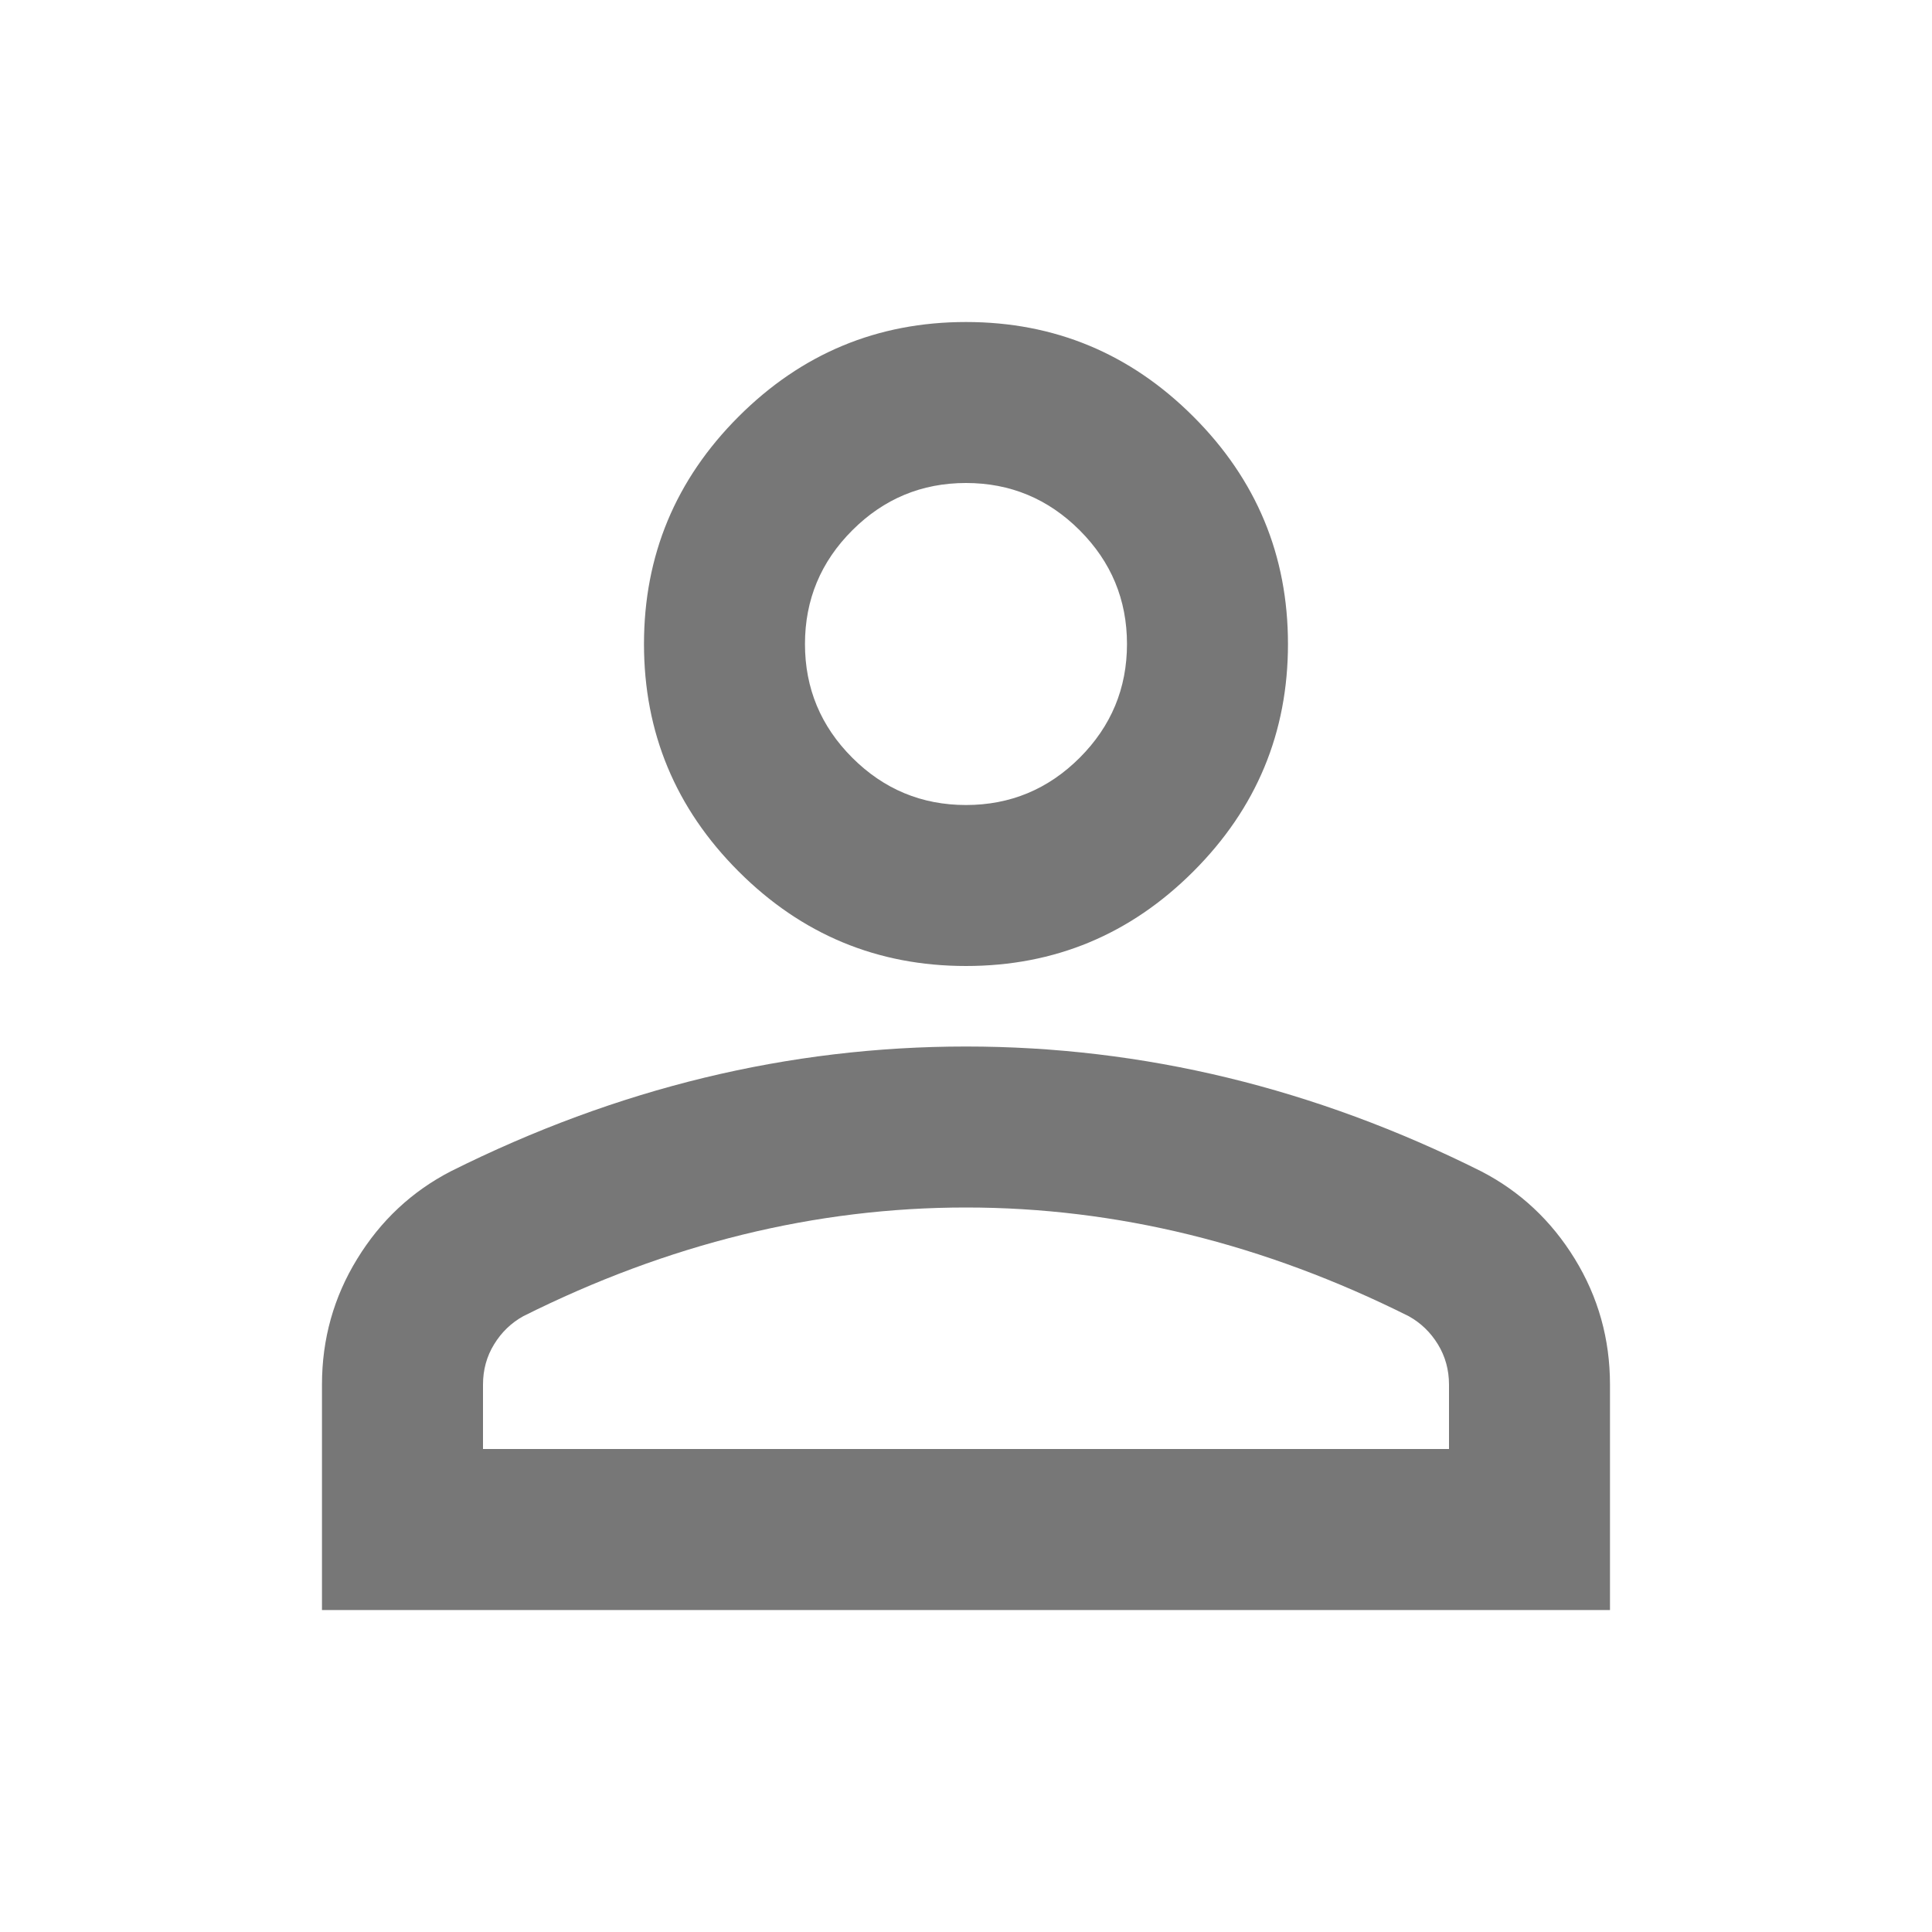
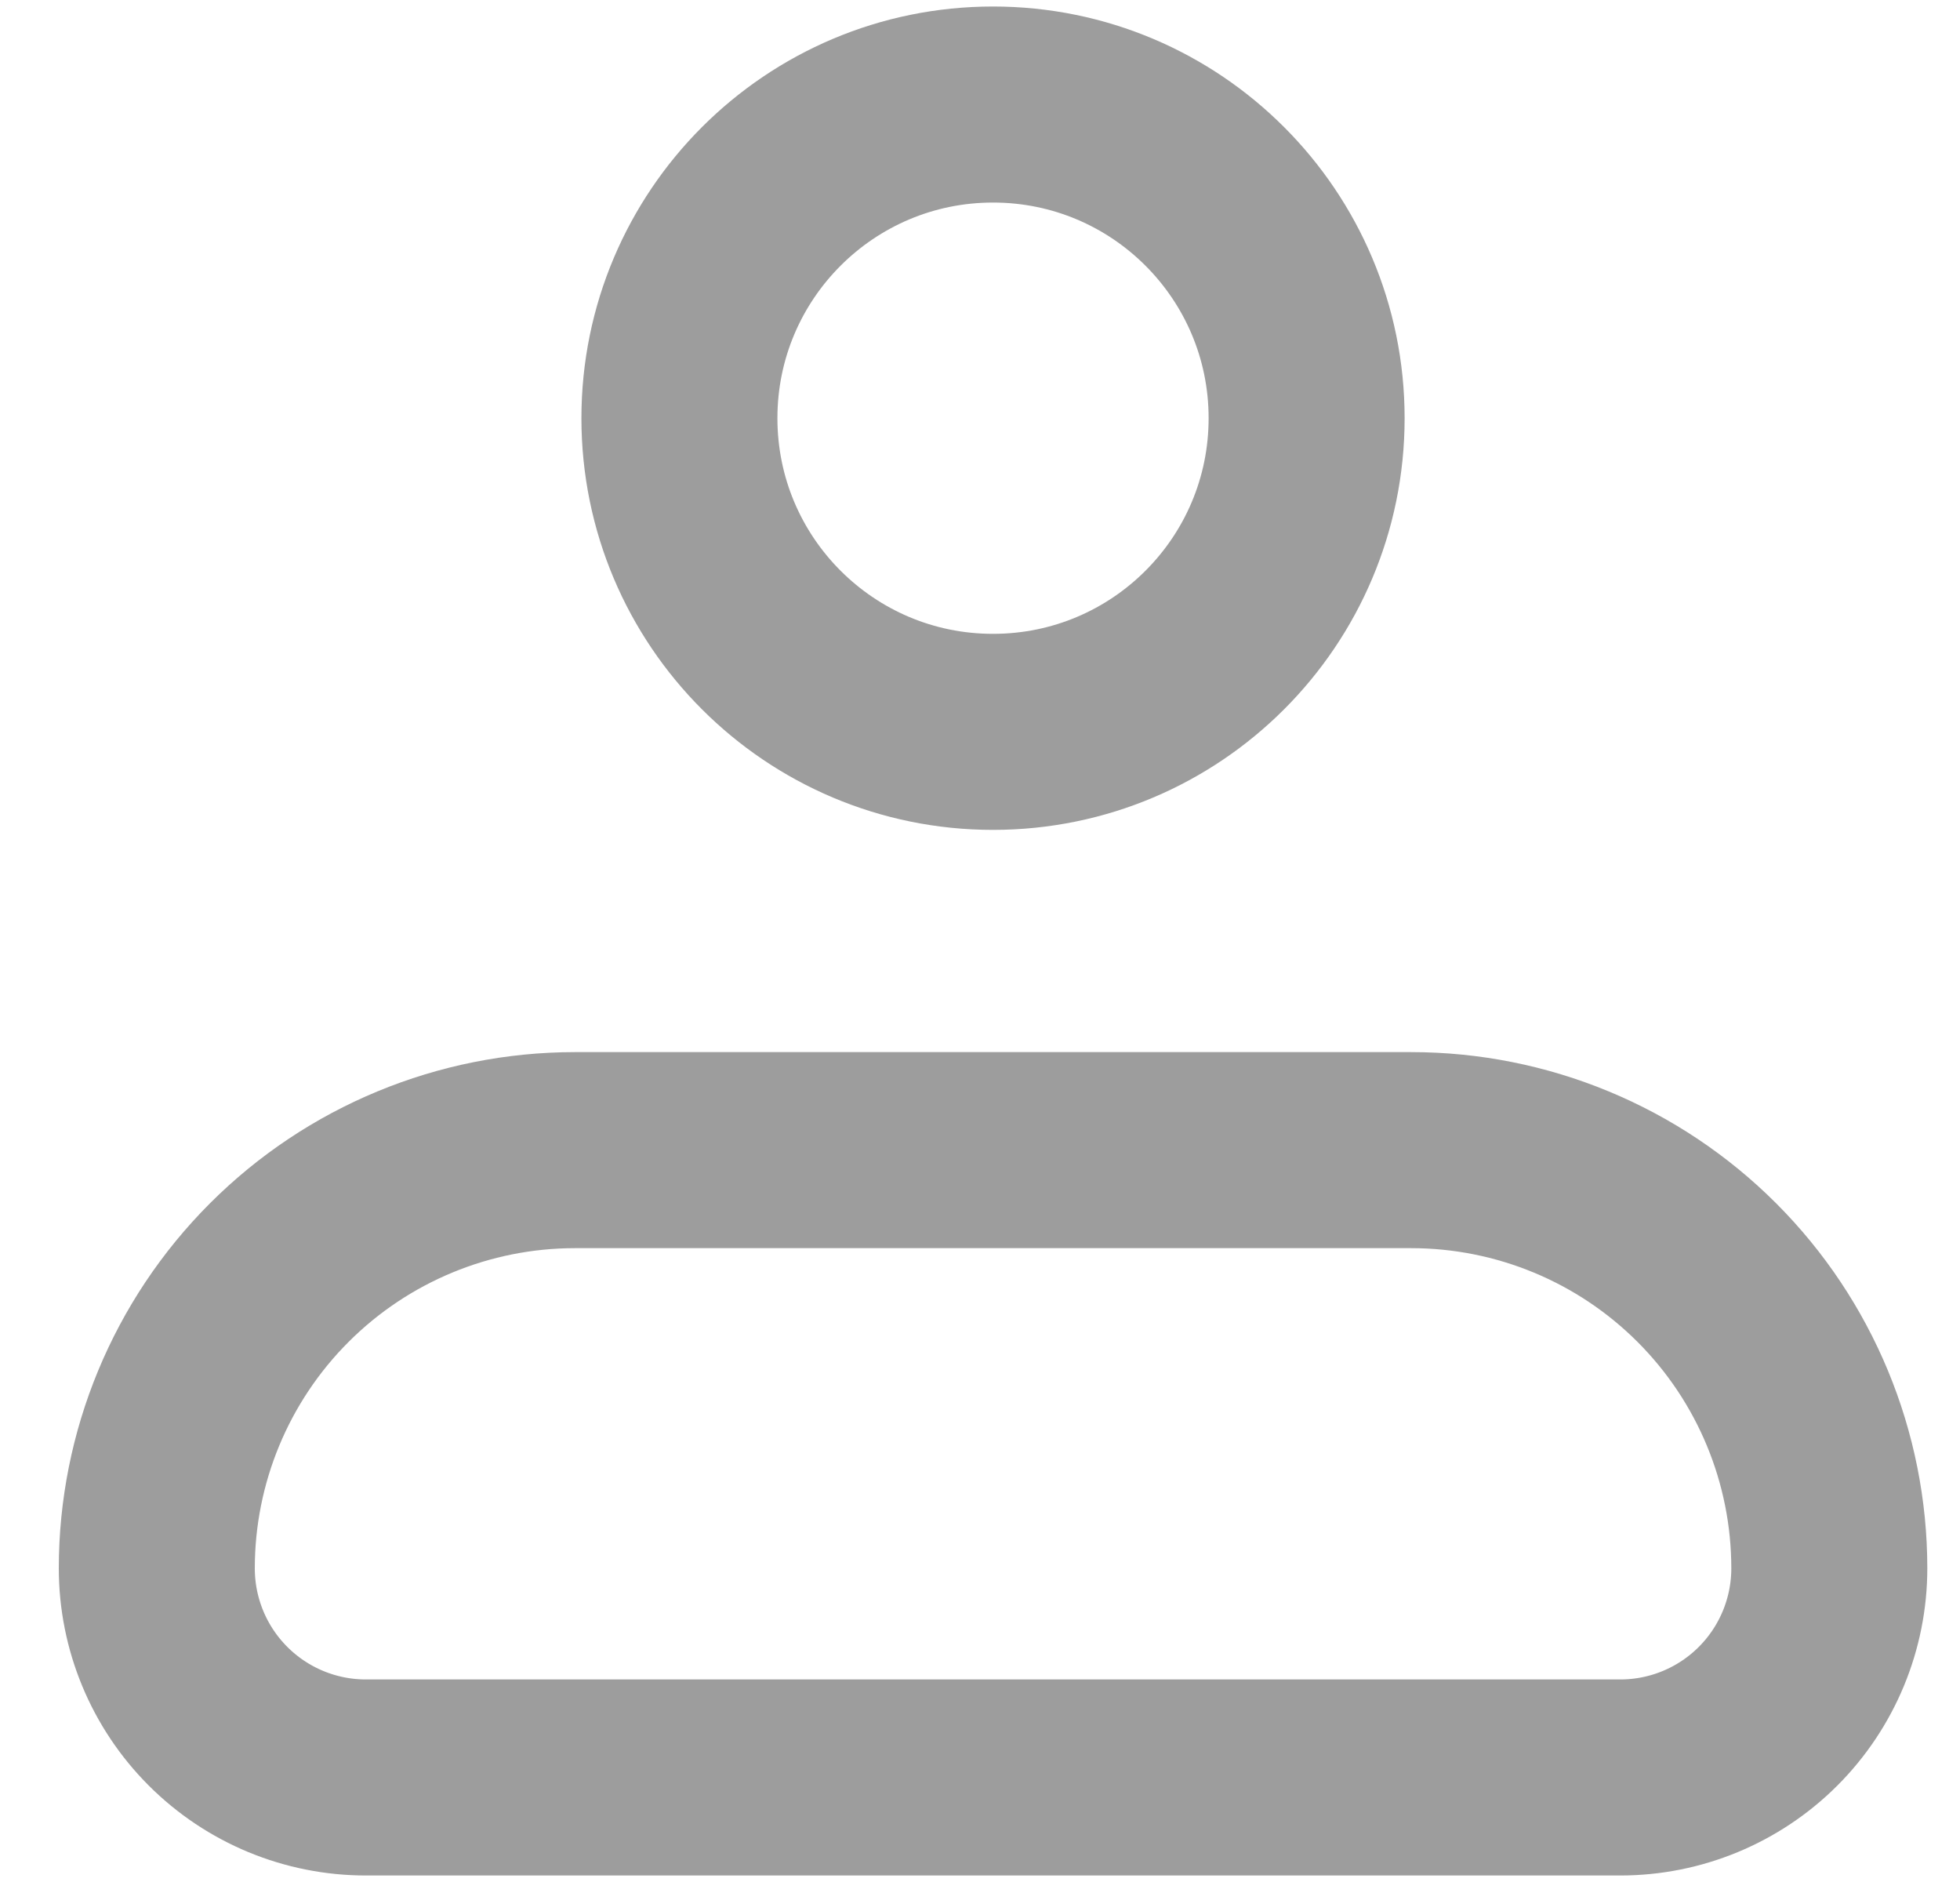
- <svg xmlns="http://www.w3.org/2000/svg" width="49" height="49" viewBox="0 0 49 49" fill="none">
-   <path d="M24.5 24.5C22.254 24.5 20.331 23.701 18.732 22.101C17.133 20.502 16.333 18.579 16.333 16.334C16.333 14.088 17.133 12.165 18.732 10.566C20.331 8.967 22.254 8.167 24.5 8.167C26.746 8.167 28.668 8.967 30.267 10.566C31.867 12.165 32.666 14.088 32.666 16.334C32.666 18.579 31.867 20.502 30.267 22.101C28.668 23.701 26.746 24.5 24.5 24.5ZM8.166 40.834V35.117C8.166 33.96 8.464 32.897 9.06 31.927C9.655 30.957 10.446 30.217 11.433 29.707C13.543 28.652 15.687 27.861 17.864 27.333C20.042 26.806 22.254 26.542 24.5 26.542C26.746 26.542 28.957 26.806 31.135 27.333C33.313 27.861 35.457 28.652 37.566 29.707C38.553 30.217 39.344 30.957 39.94 31.927C40.535 32.897 40.833 33.96 40.833 35.117V40.834H8.166ZM12.25 36.75H36.75V35.117C36.75 34.743 36.656 34.402 36.469 34.096C36.282 33.79 36.035 33.552 35.729 33.382C33.892 32.463 32.037 31.774 30.166 31.314C28.294 30.855 26.405 30.625 24.5 30.625C22.594 30.625 20.706 30.855 18.834 31.314C16.963 31.774 15.108 32.463 13.271 33.382C12.964 33.552 12.718 33.79 12.531 34.096C12.343 34.402 12.25 34.743 12.25 35.117V36.75ZM24.5 20.417C25.623 20.417 26.584 20.017 27.384 19.218C28.183 18.418 28.583 17.457 28.583 16.334C28.583 15.211 28.183 14.249 27.384 13.45C26.584 12.65 25.623 12.25 24.5 12.25C23.377 12.25 22.416 12.65 21.616 13.45C20.816 14.249 20.416 15.211 20.416 16.334C20.416 17.457 20.816 18.418 21.616 19.218C22.416 20.017 23.377 20.417 24.5 20.417Z" fill="#777777" />
+ <svg xmlns="http://www.w3.org/2000/svg" width="25" height="24" viewBox="0 0 25 24" fill="none">
+   <path d="M2 20C2 18.586 2.562 17.229 3.562 16.229C4.562 15.229 5.919 14.667 7.333 14.667H18C19.415 14.667 20.771 15.229 21.771 16.229C22.771 17.229 23.333 18.586 23.333 20C23.333 20.708 23.052 21.386 22.552 21.886C22.052 22.386 21.374 22.667 20.667 22.667H4.667C3.959 22.667 3.281 22.386 2.781 21.886C2.281 21.386 2 20.708 2 20Z" stroke="#9D9D9D" stroke-width="2.5" stroke-linejoin="round" />
+   <path d="M12.666 9.333C14.876 9.333 16.666 7.543 16.666 5.333C16.666 3.124 14.876 1.333 12.666 1.333C10.457 1.333 8.666 3.124 8.666 5.333C8.666 7.543 10.457 9.333 12.666 9.333Z" stroke="#9D9D9D" stroke-width="2.5" />
</svg>
